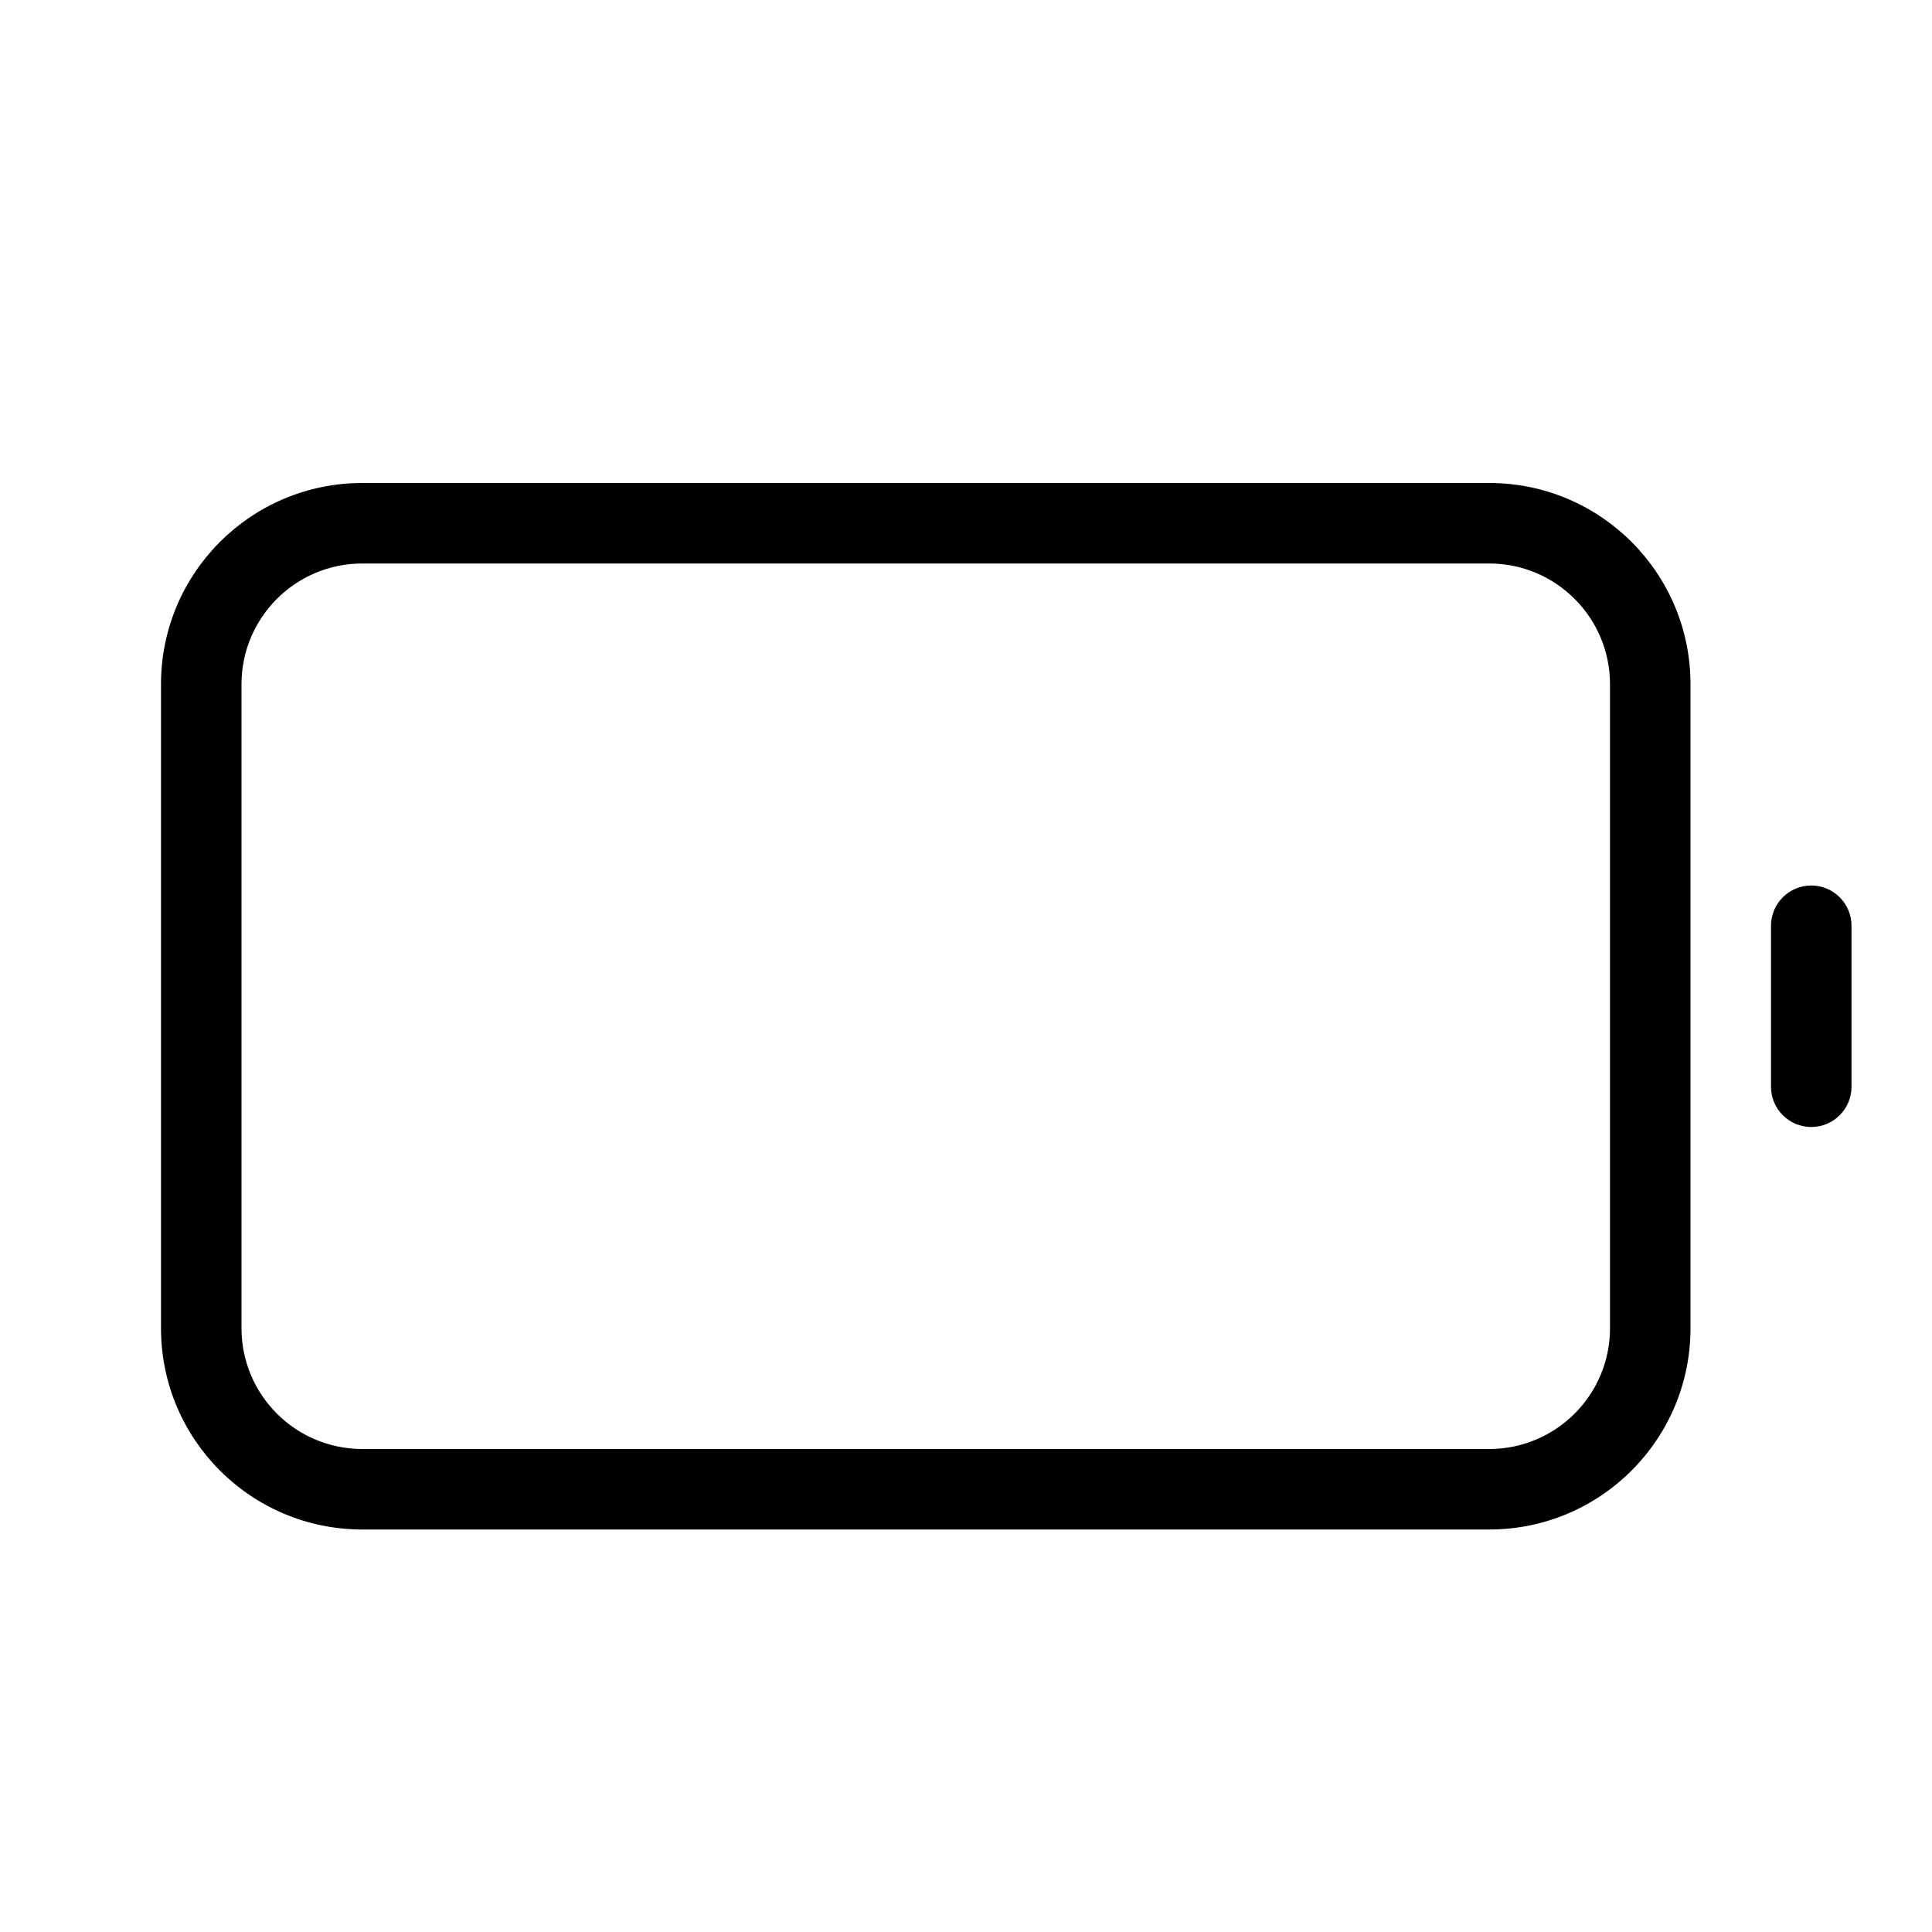
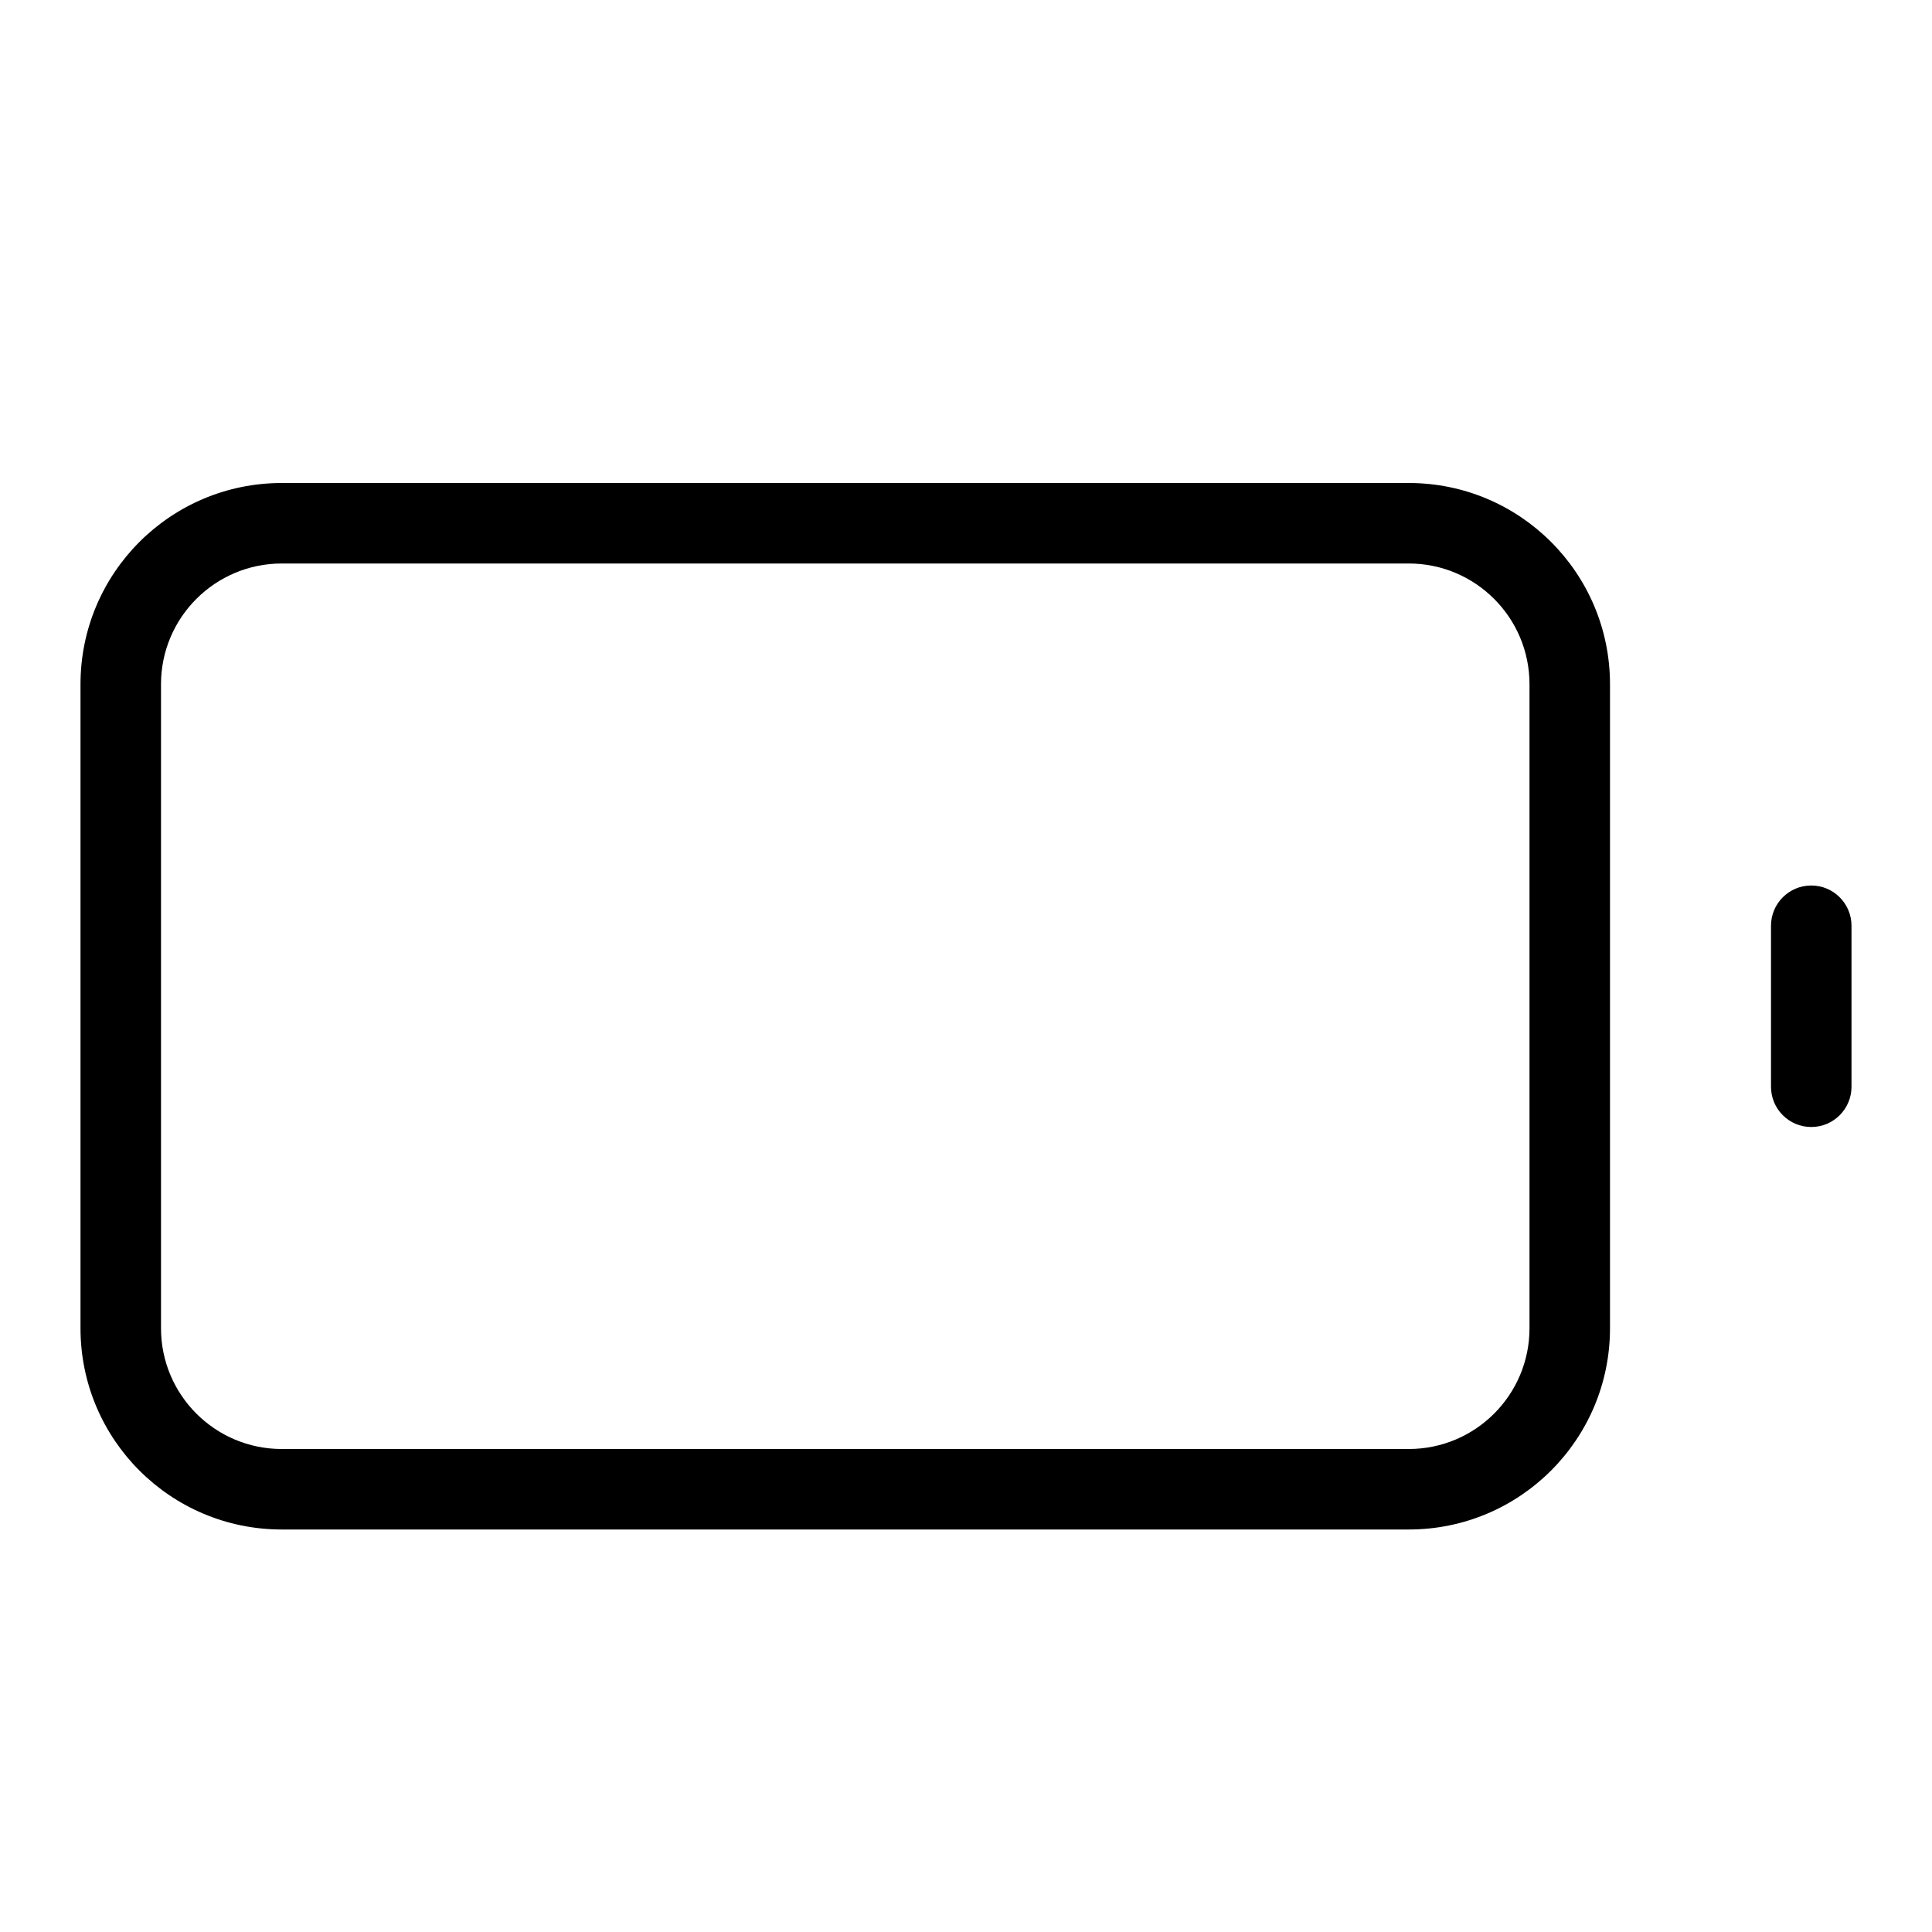
<svg xmlns="http://www.w3.org/2000/svg" height="24" viewBox="0 0 24 24" width="24">
-   <path d="m4.5 6h14c1.381 0 2.5 1.119 2.5 2.5v8c0 1.381-1.119 2.5-2.5 2.5h-14c-1.381 0-2.5-1.119-2.5-2.5v-8c0-1.381 1.119-2.5 2.5-2.5zm0 1c-.828 0-1.5.672-1.5 1.5v8c0 .828.672 1.5 1.5 1.5h14c.828 0 1.5-.672 1.5-1.5v-8c0-.828-.672-1.5-1.5-1.5zm18.5 6.5c0 .276-.224.5-.5.5s-.5-.224-.5-.5v-2c0-.276.224-.5.5-.5s.5.224.5.5z" />
+   <path d="m3.5 6h14c1.381 0 2.5 1.119 2.5 2.5v8c0 1.381-1.119 2.5-2.5 2.5h-14c-1.381 0-2.5-1.119-2.5-2.5v-8c0-1.381 1.119-2.5 2.5-2.5zm0 1c-.828 0-1.5.672-1.5 1.5v8c0 .828.672 1.5 1.5 1.5h14c.828 0 1.5-.672 1.5-1.5v-8c0-.828-.672-1.5-1.5-1.5zm19.5 6.5c0 .276-.224.5-.5.5s-.5-.224-.5-.5v-2c0-.276.224-.5.5-.5s.5.224.5.5z" />
</svg>
